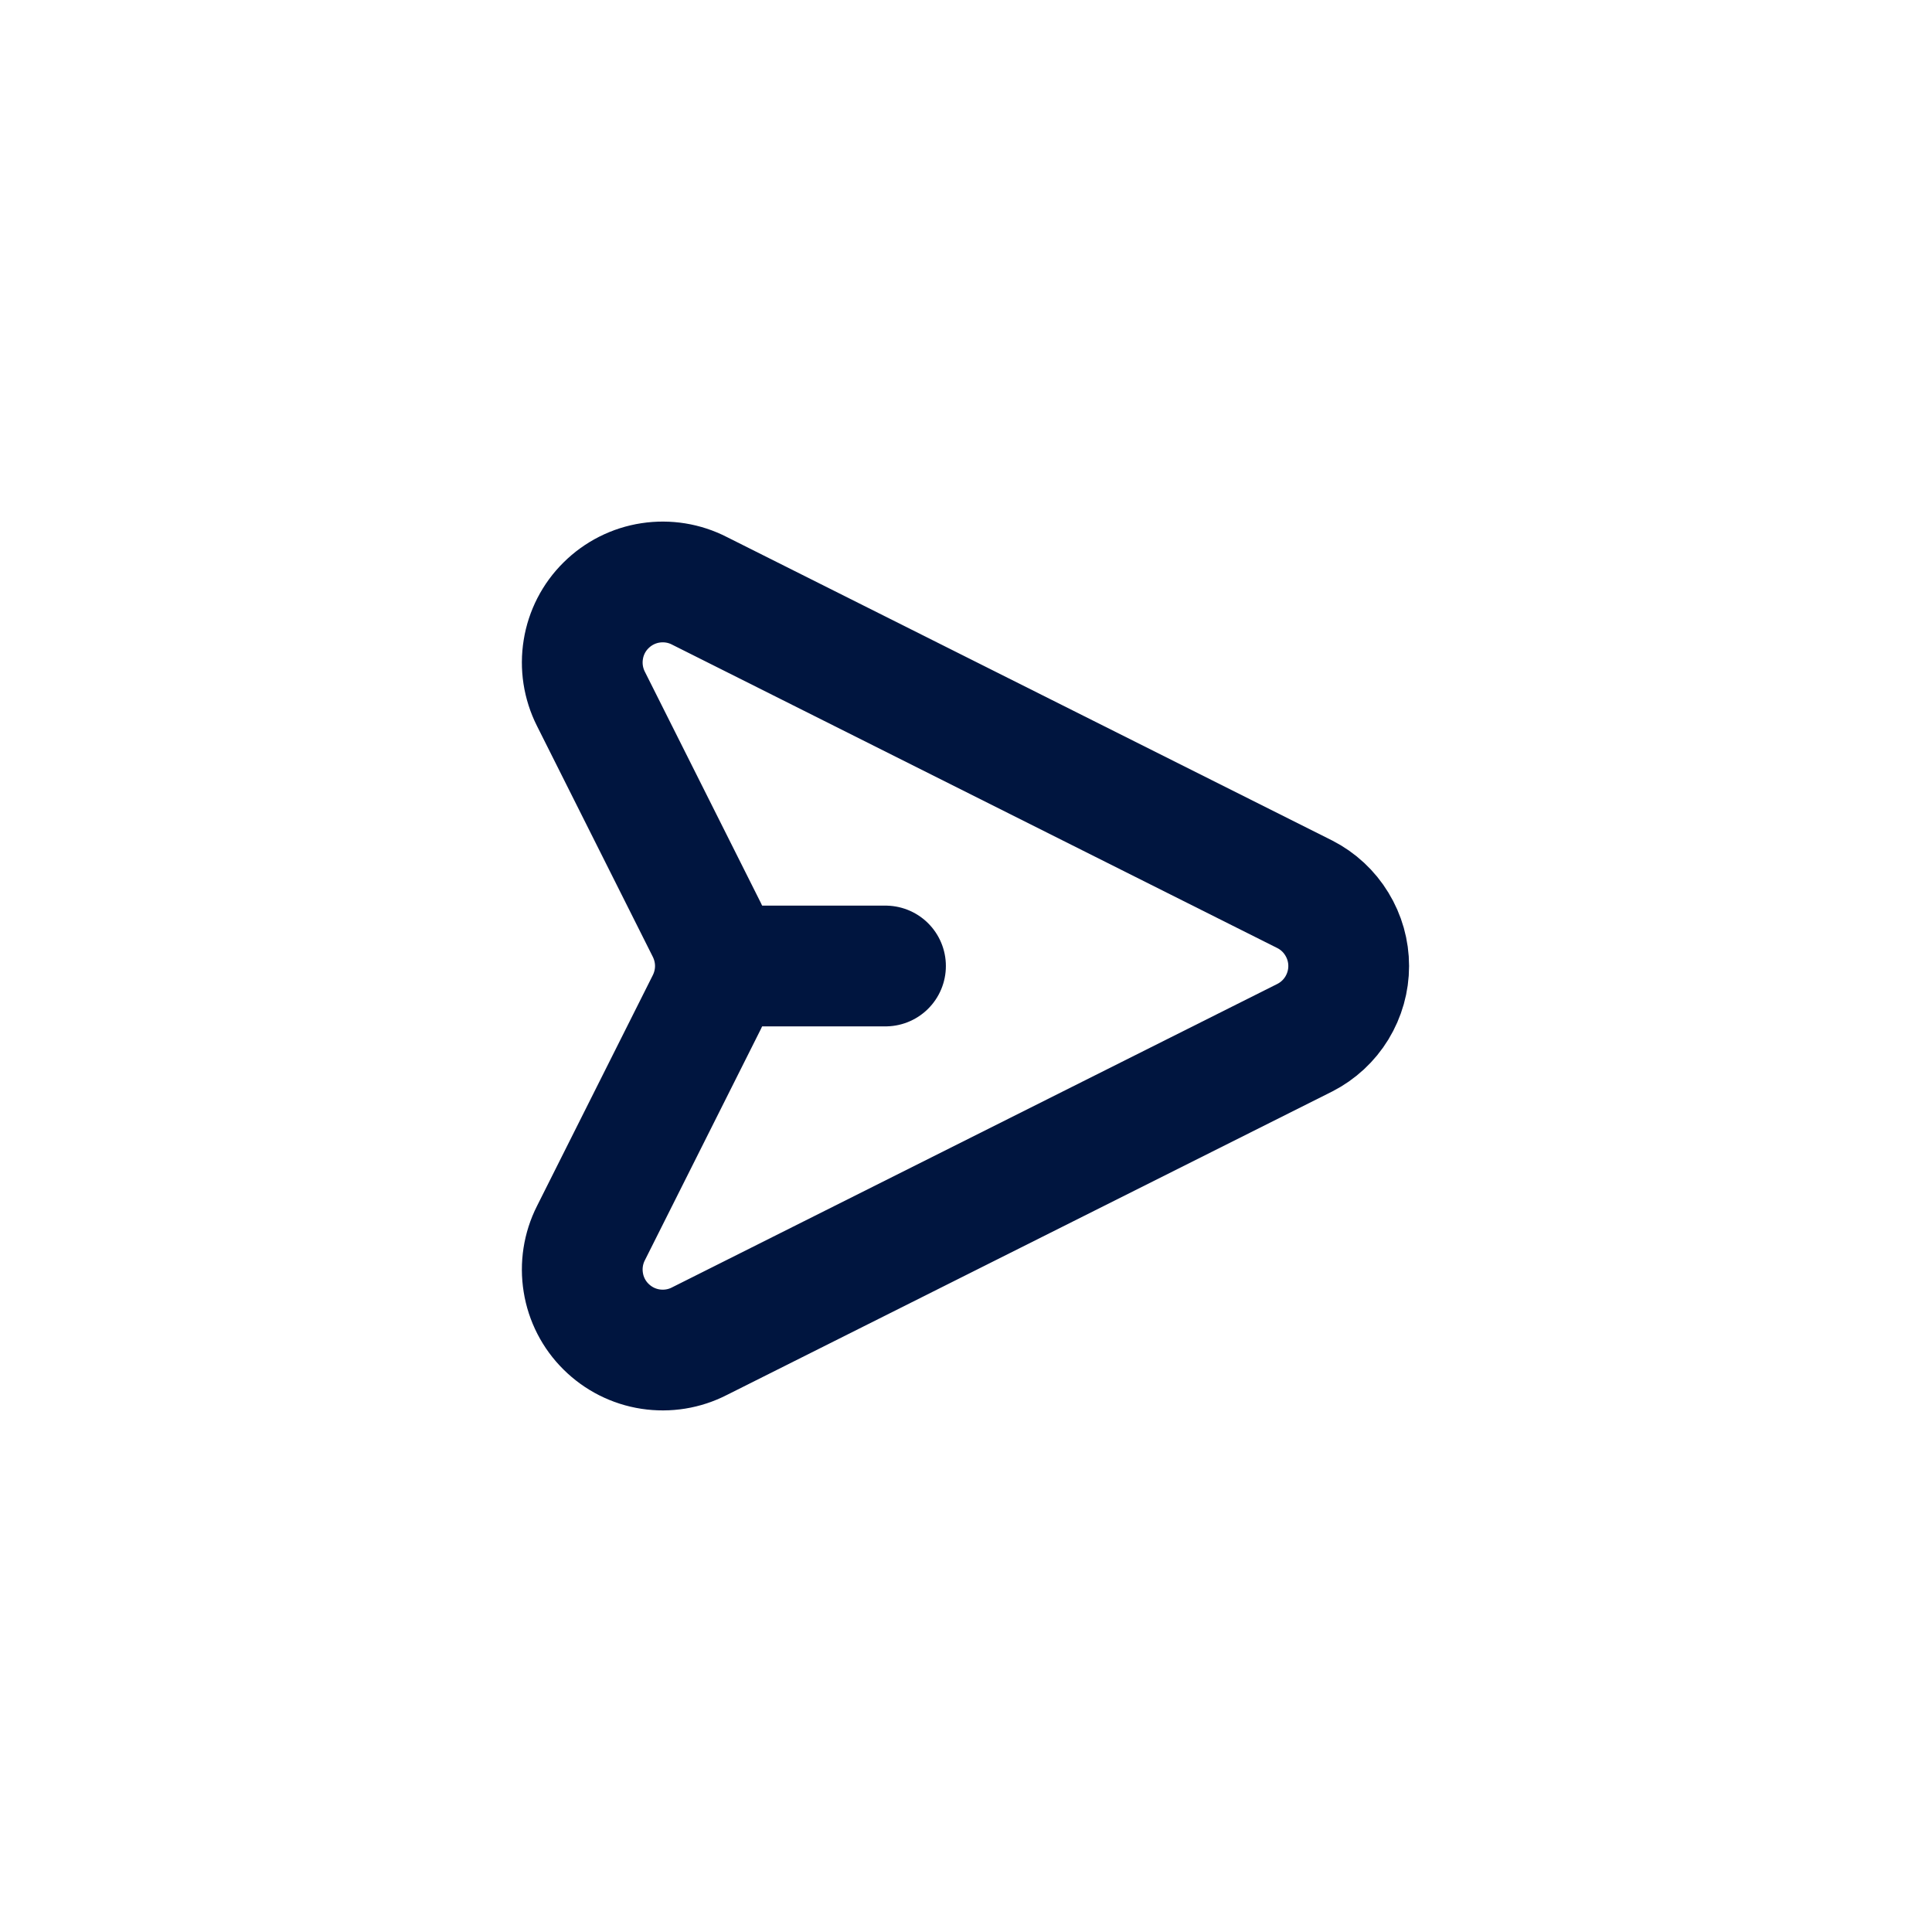
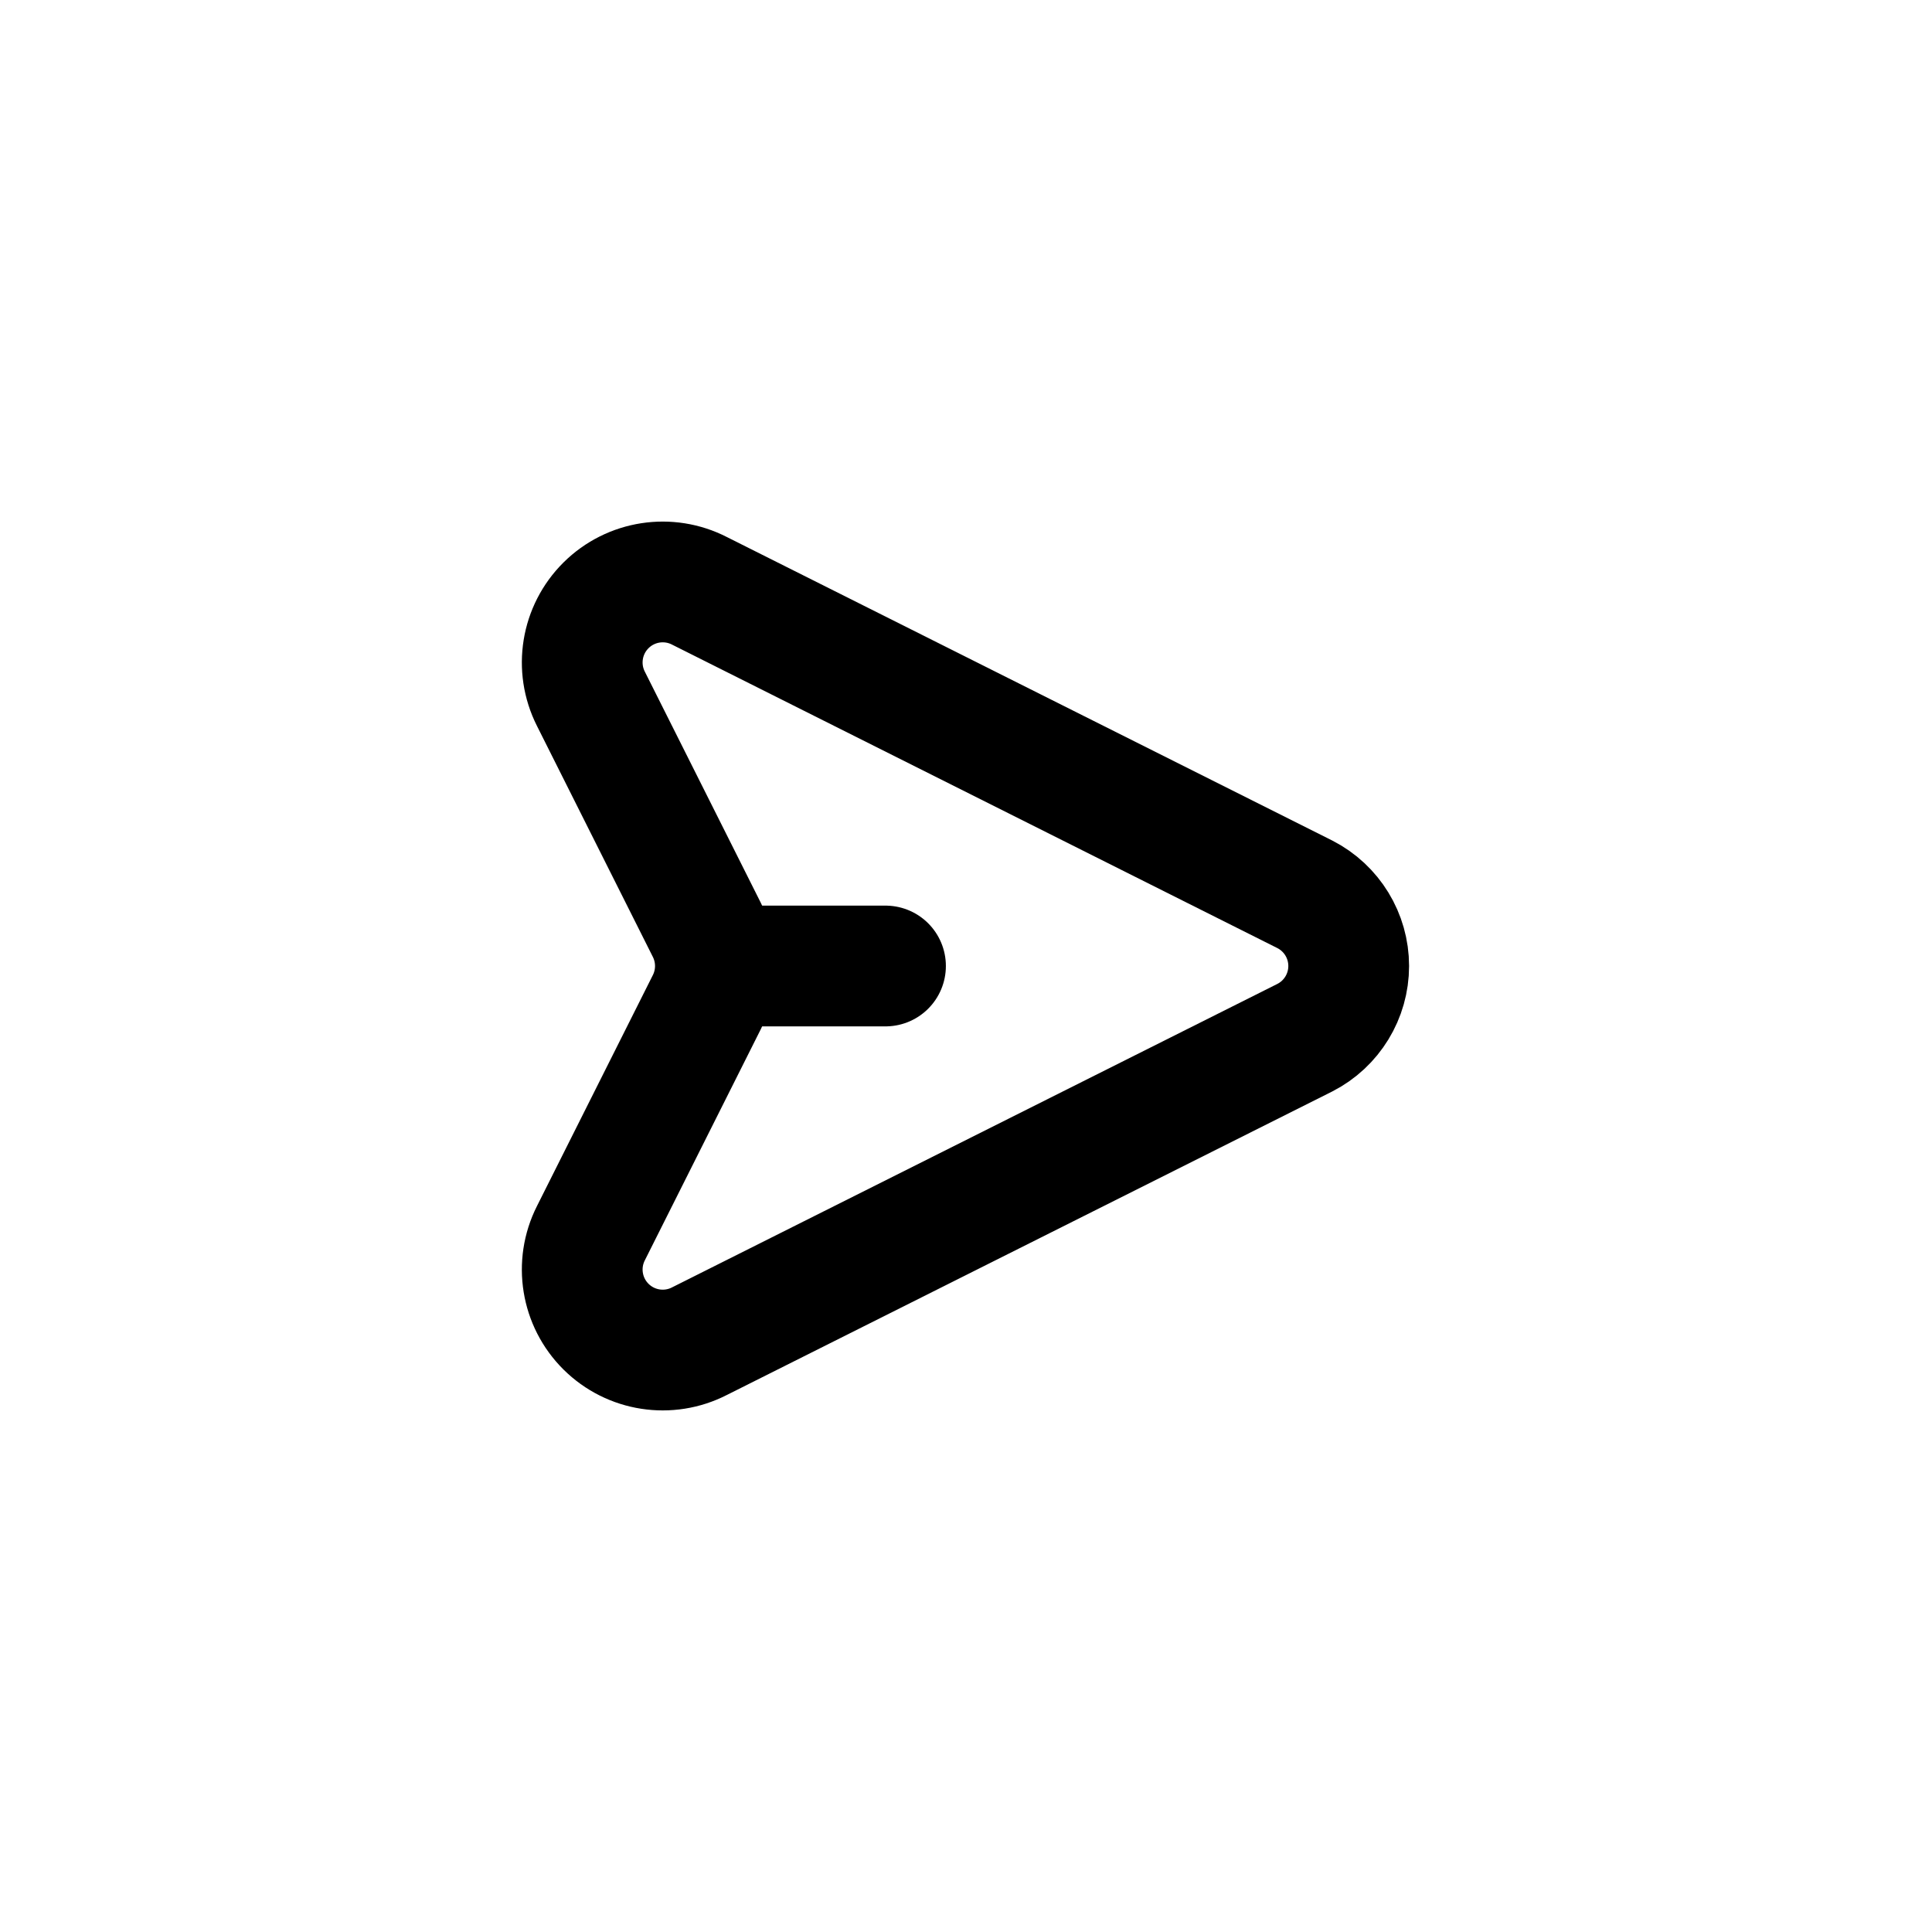
- <svg xmlns="http://www.w3.org/2000/svg" width="24" height="24" viewBox="0 0 24 24" fill="none">
-   <g id="Send-3">
-     <path id="Vector" d="M8.69 7.34L16.21 11.11C16.374 11.194 16.511 11.321 16.607 11.479C16.703 11.636 16.754 11.816 16.754 12C16.754 12.184 16.703 12.364 16.607 12.522C16.511 12.679 16.374 12.806 16.21 12.89L8.69 16.66C8.502 16.757 8.289 16.791 8.08 16.759C7.871 16.727 7.678 16.629 7.528 16.48C7.378 16.332 7.279 16.139 7.246 15.931C7.212 15.722 7.245 15.508 7.34 15.32L8.78 12.45C8.85 12.31 8.887 12.156 8.887 12C8.887 11.844 8.85 11.69 8.78 11.55L7.34 8.68C7.245 8.491 7.212 8.278 7.246 8.069C7.279 7.861 7.378 7.668 7.528 7.52C7.678 7.371 7.871 7.273 8.08 7.241C8.289 7.209 8.502 7.243 8.69 7.34Z" stroke="#00153F" stroke-width="1.5" stroke-miterlimit="10" />
-     <path id="Vector_2" d="M9 12H11" stroke="#00153F" stroke-width="1.5" stroke-miterlimit="10" stroke-linecap="round" />
+ <svg xmlns="http://www.w3.org/2000/svg" fill="none" viewBox="0 0 24 24">
+   <g stroke="currentColor" stroke-miterlimit="10" stroke-width="1.5">
+     <path d="m8.69 7.34 7.52 3.77a1 1 0 0 1 0 1.78l-7.52 3.77a1 1 0 0 1-1.35-1.34l1.44-2.87a1 1 0 0 0 0-.9L7.34 8.68a1 1 0 0 1 1.35-1.34Z" />
+     <path stroke-linecap="round" d="M9 12h2" />
  </g>
</svg>
